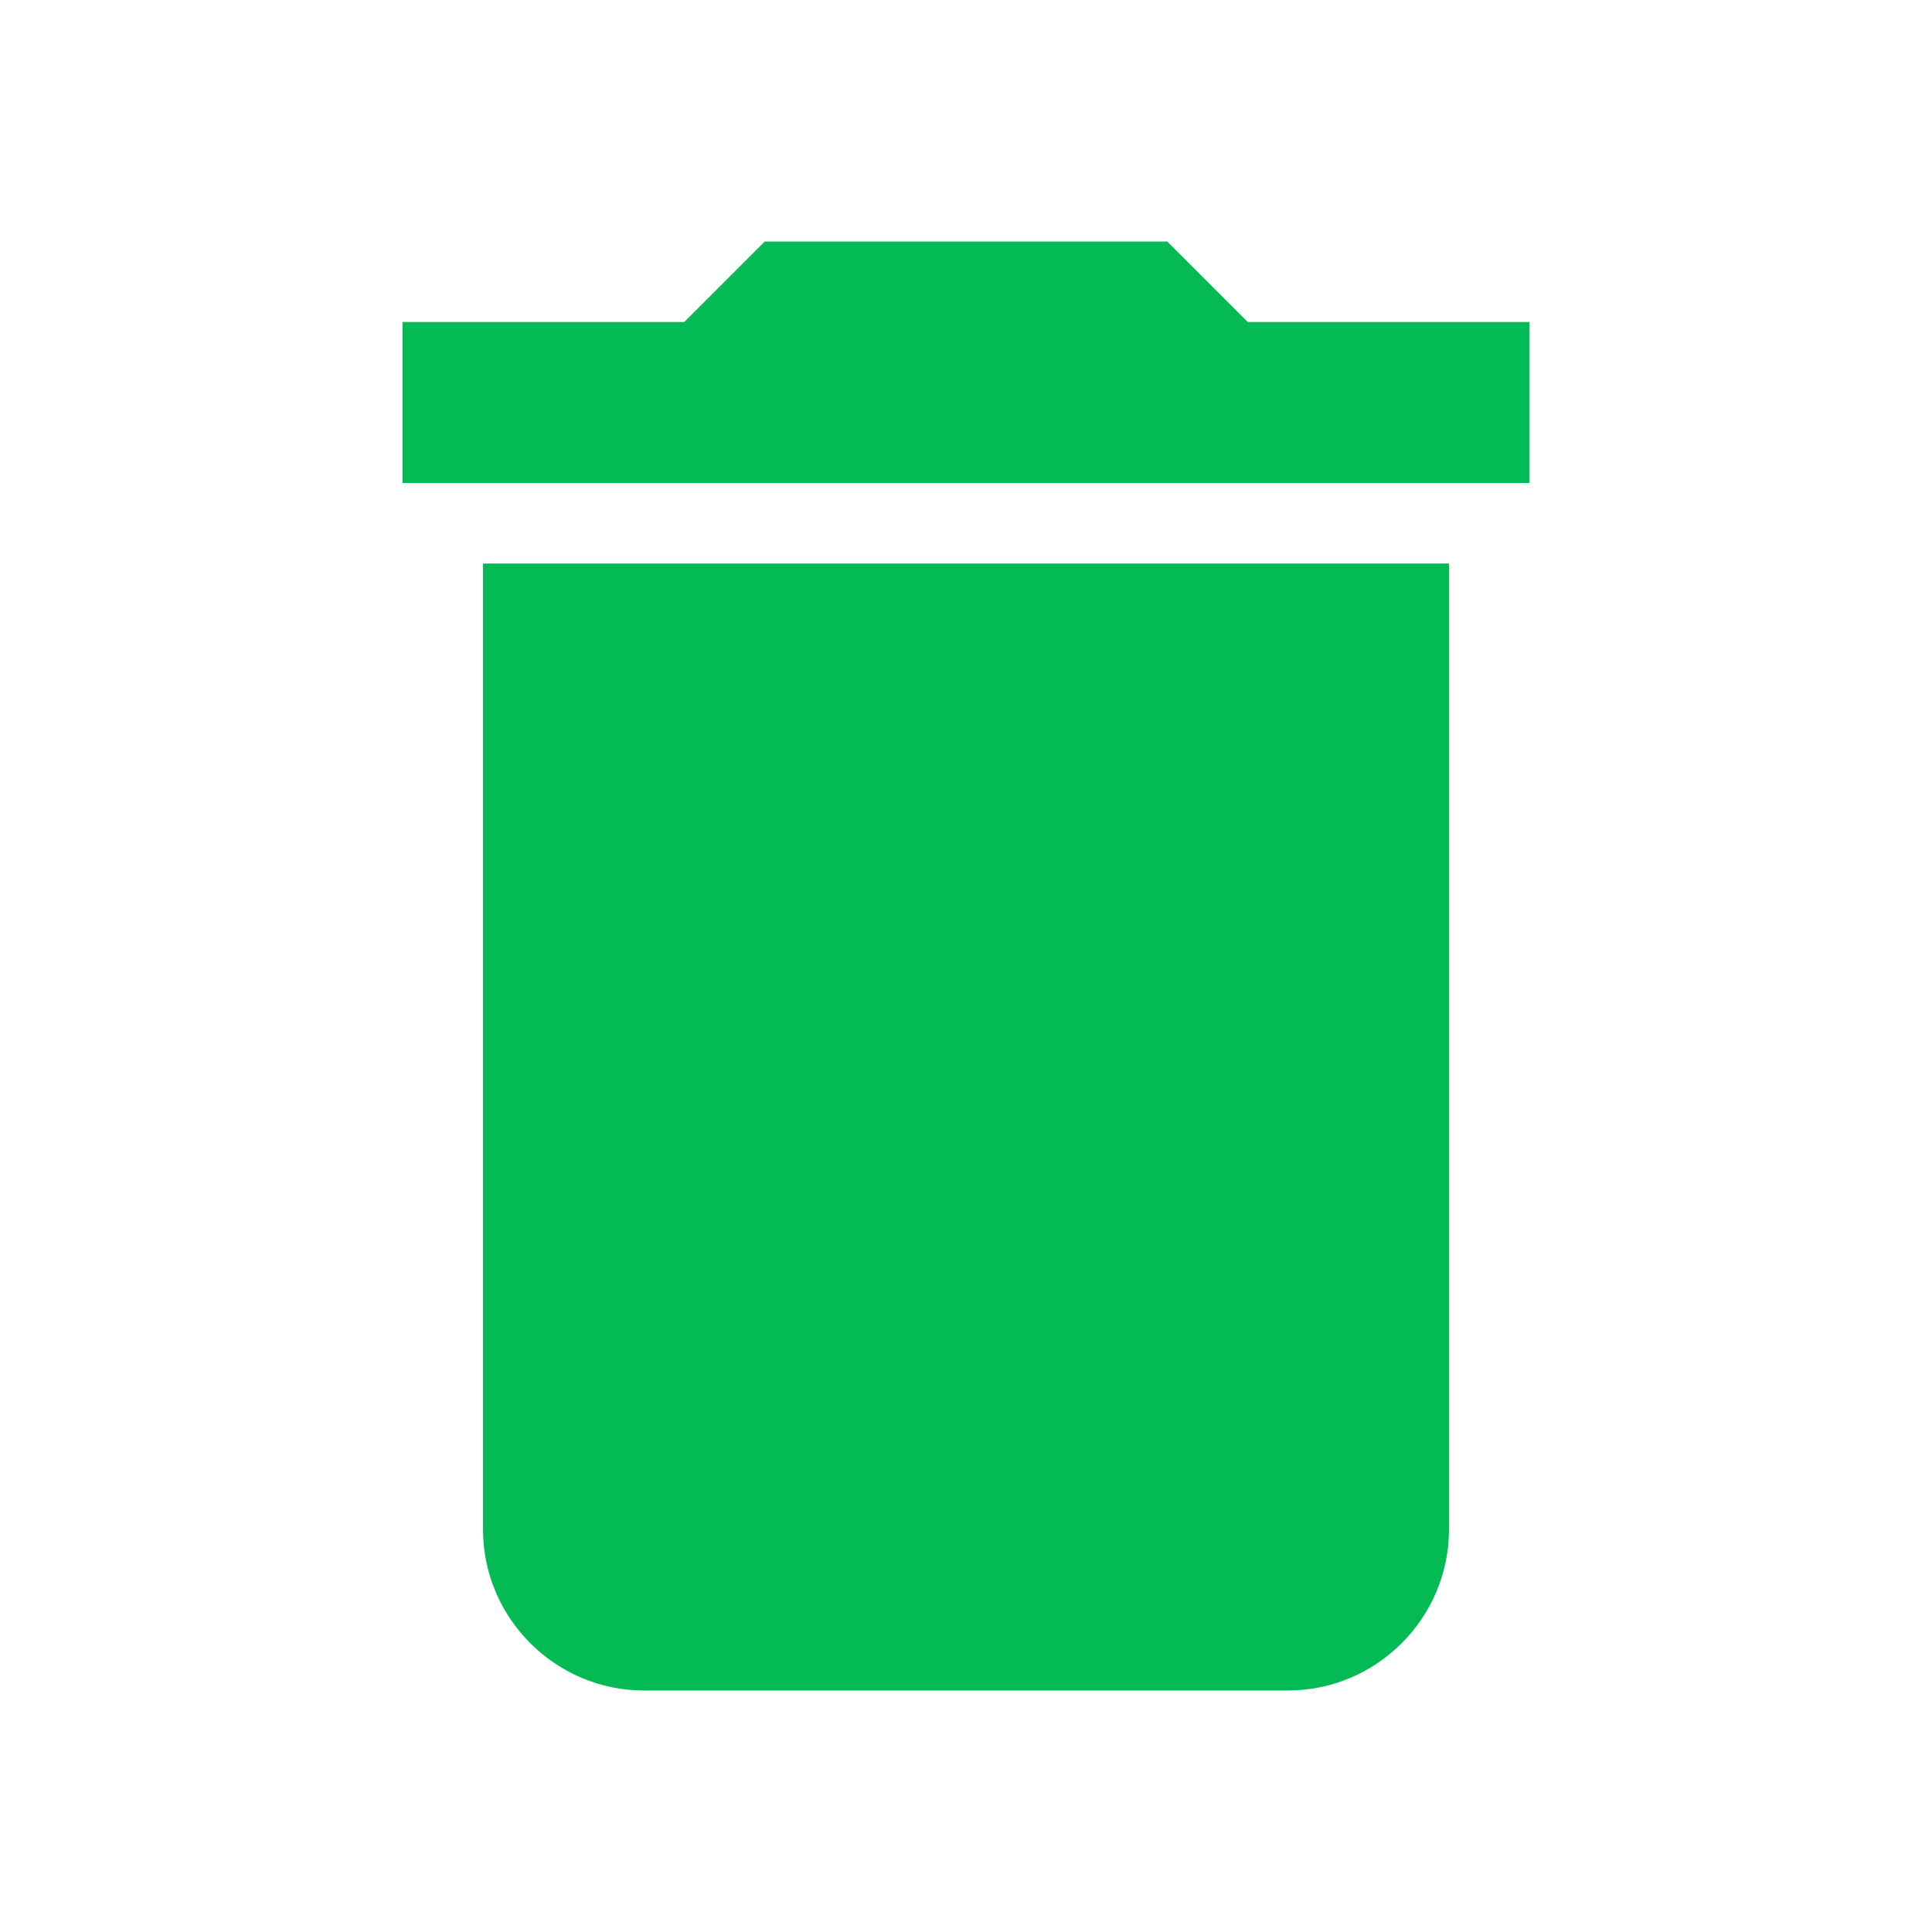
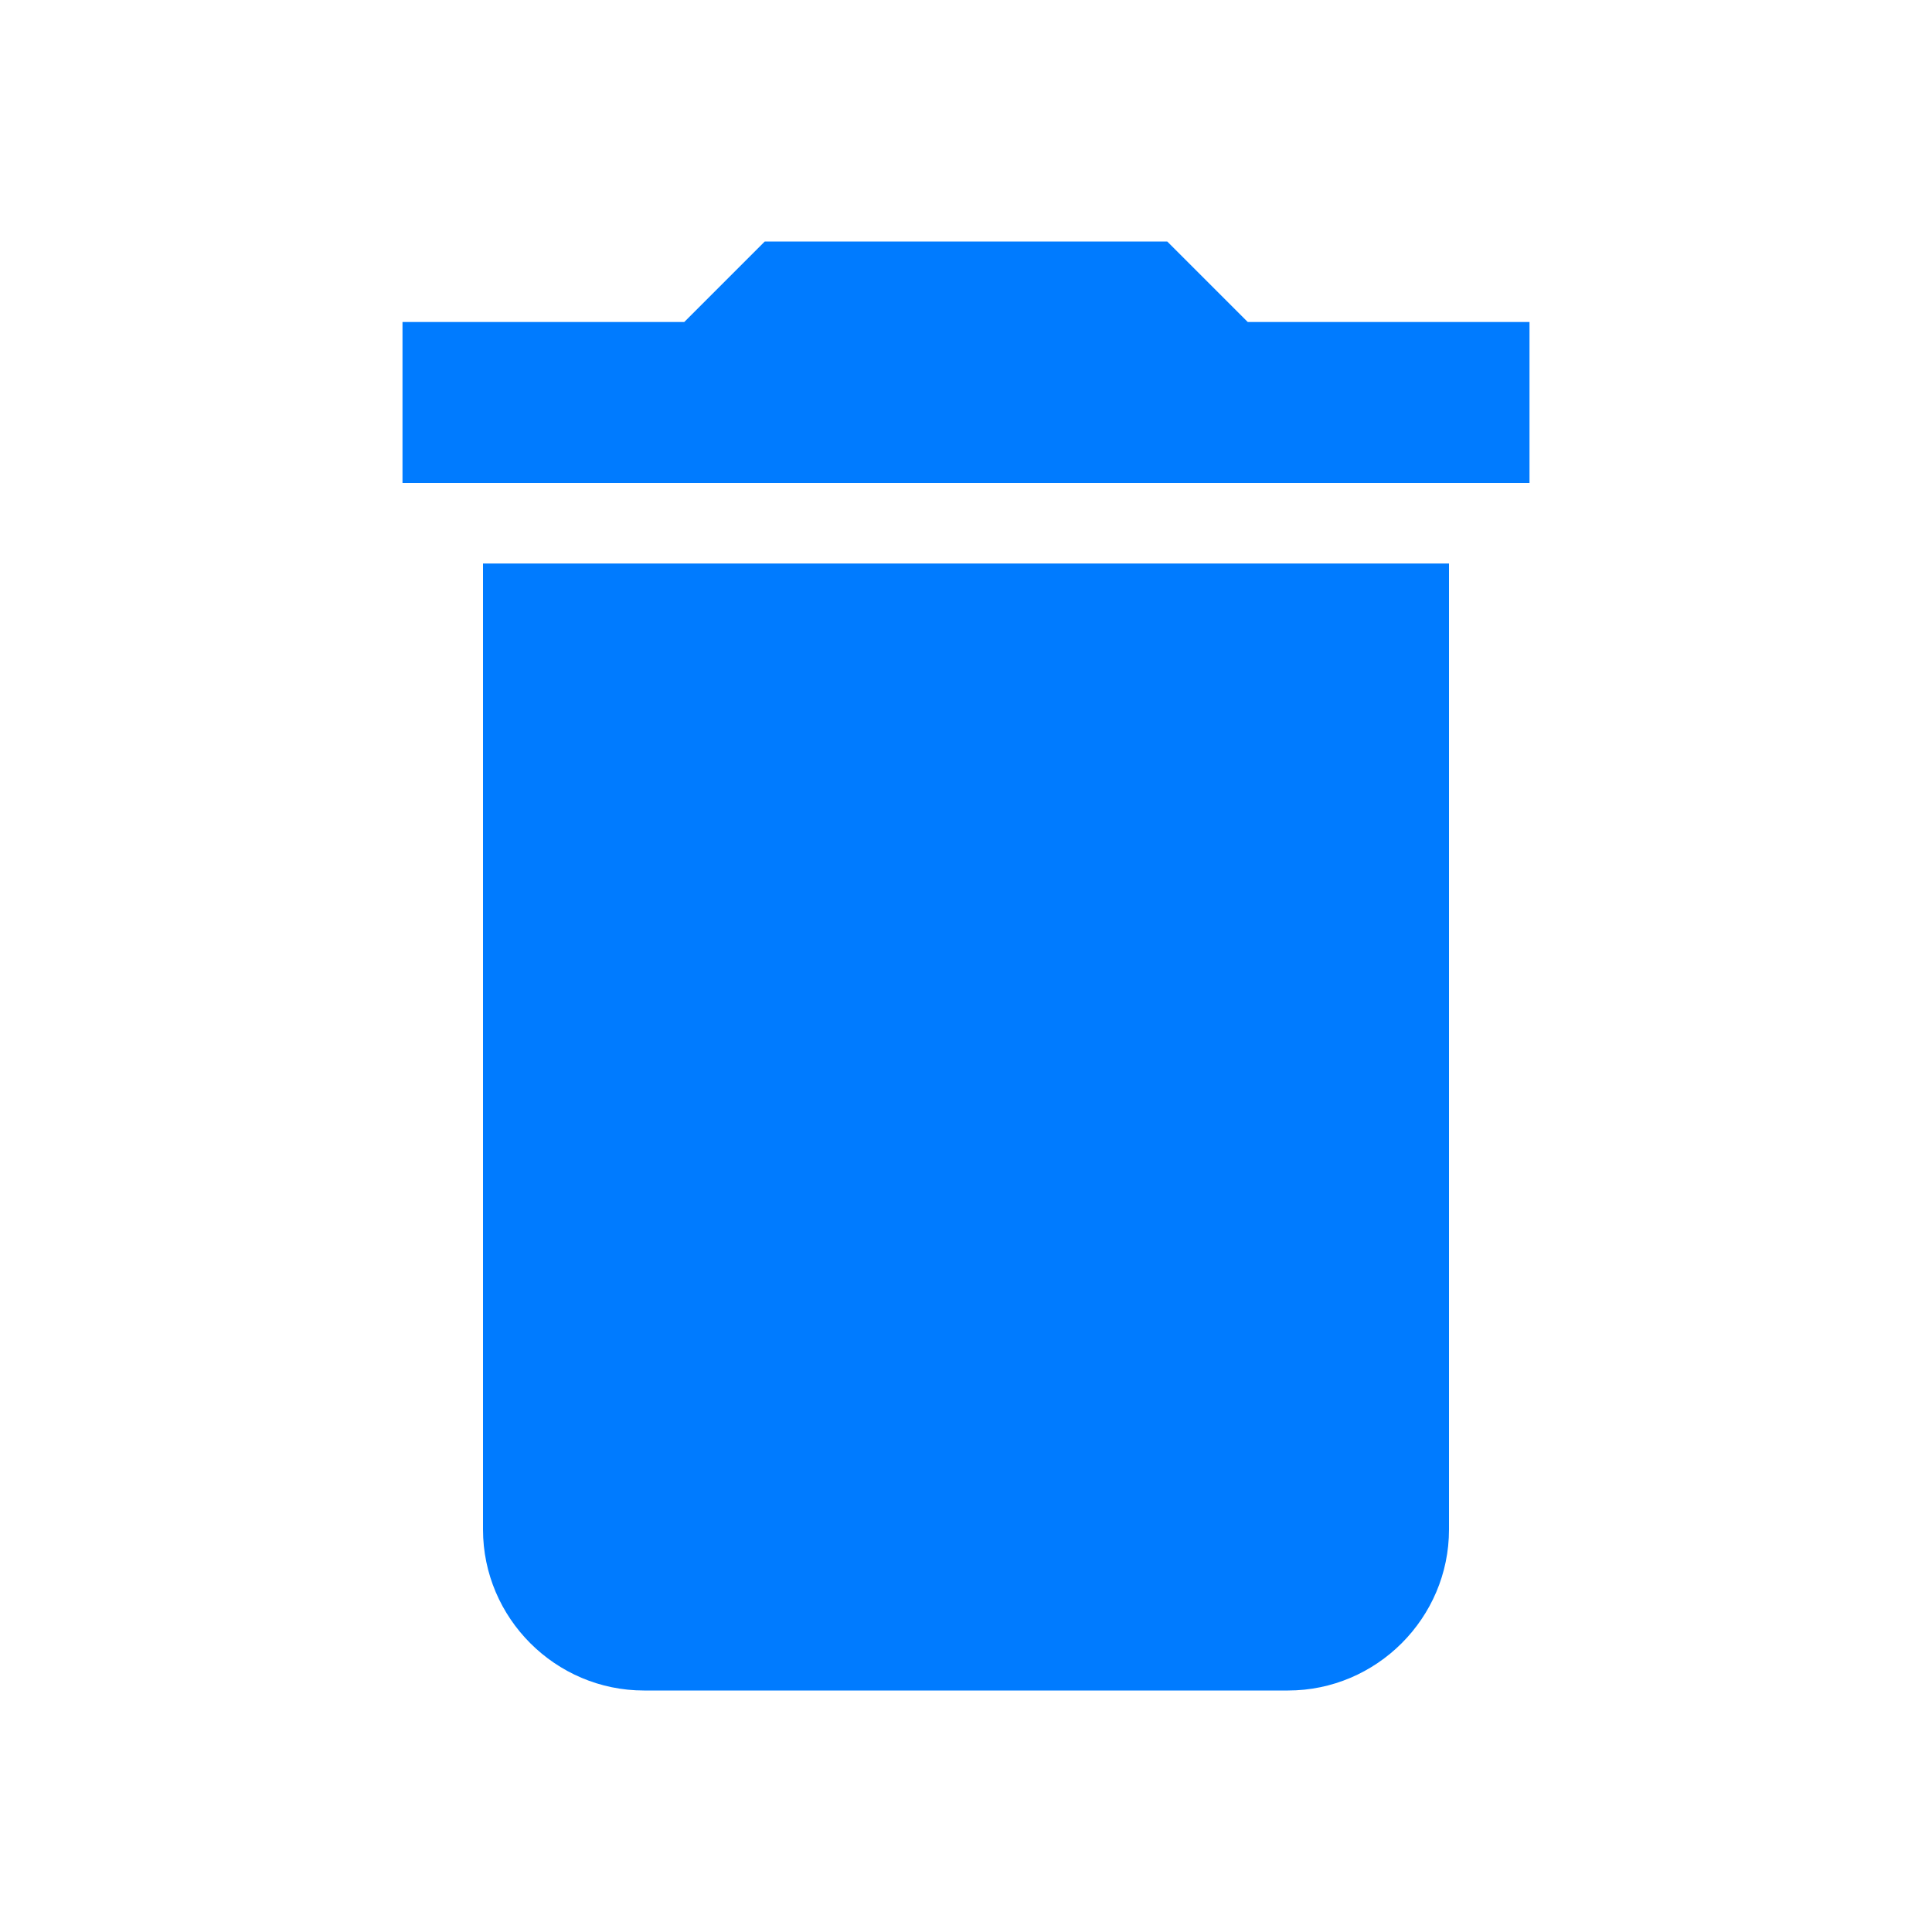
- <svg xmlns="http://www.w3.org/2000/svg" viewBox="0 0 24 24" fill="#04BA55" width="18px" height="18px">
+ <svg xmlns="http://www.w3.org/2000/svg" viewBox="0 0 24 24" fill="#007bff" width="18px" height="18px">
  <path d="M0 0h24v24H0z" fill="none" />
  <path d="M6 19c0 1.1.9 2 2 2h8c1.1 0 2-.9 2-2V7H6v12zM19 4h-3.5l-1-1h-5l-1 1H5v2h14V4z" />
</svg>
